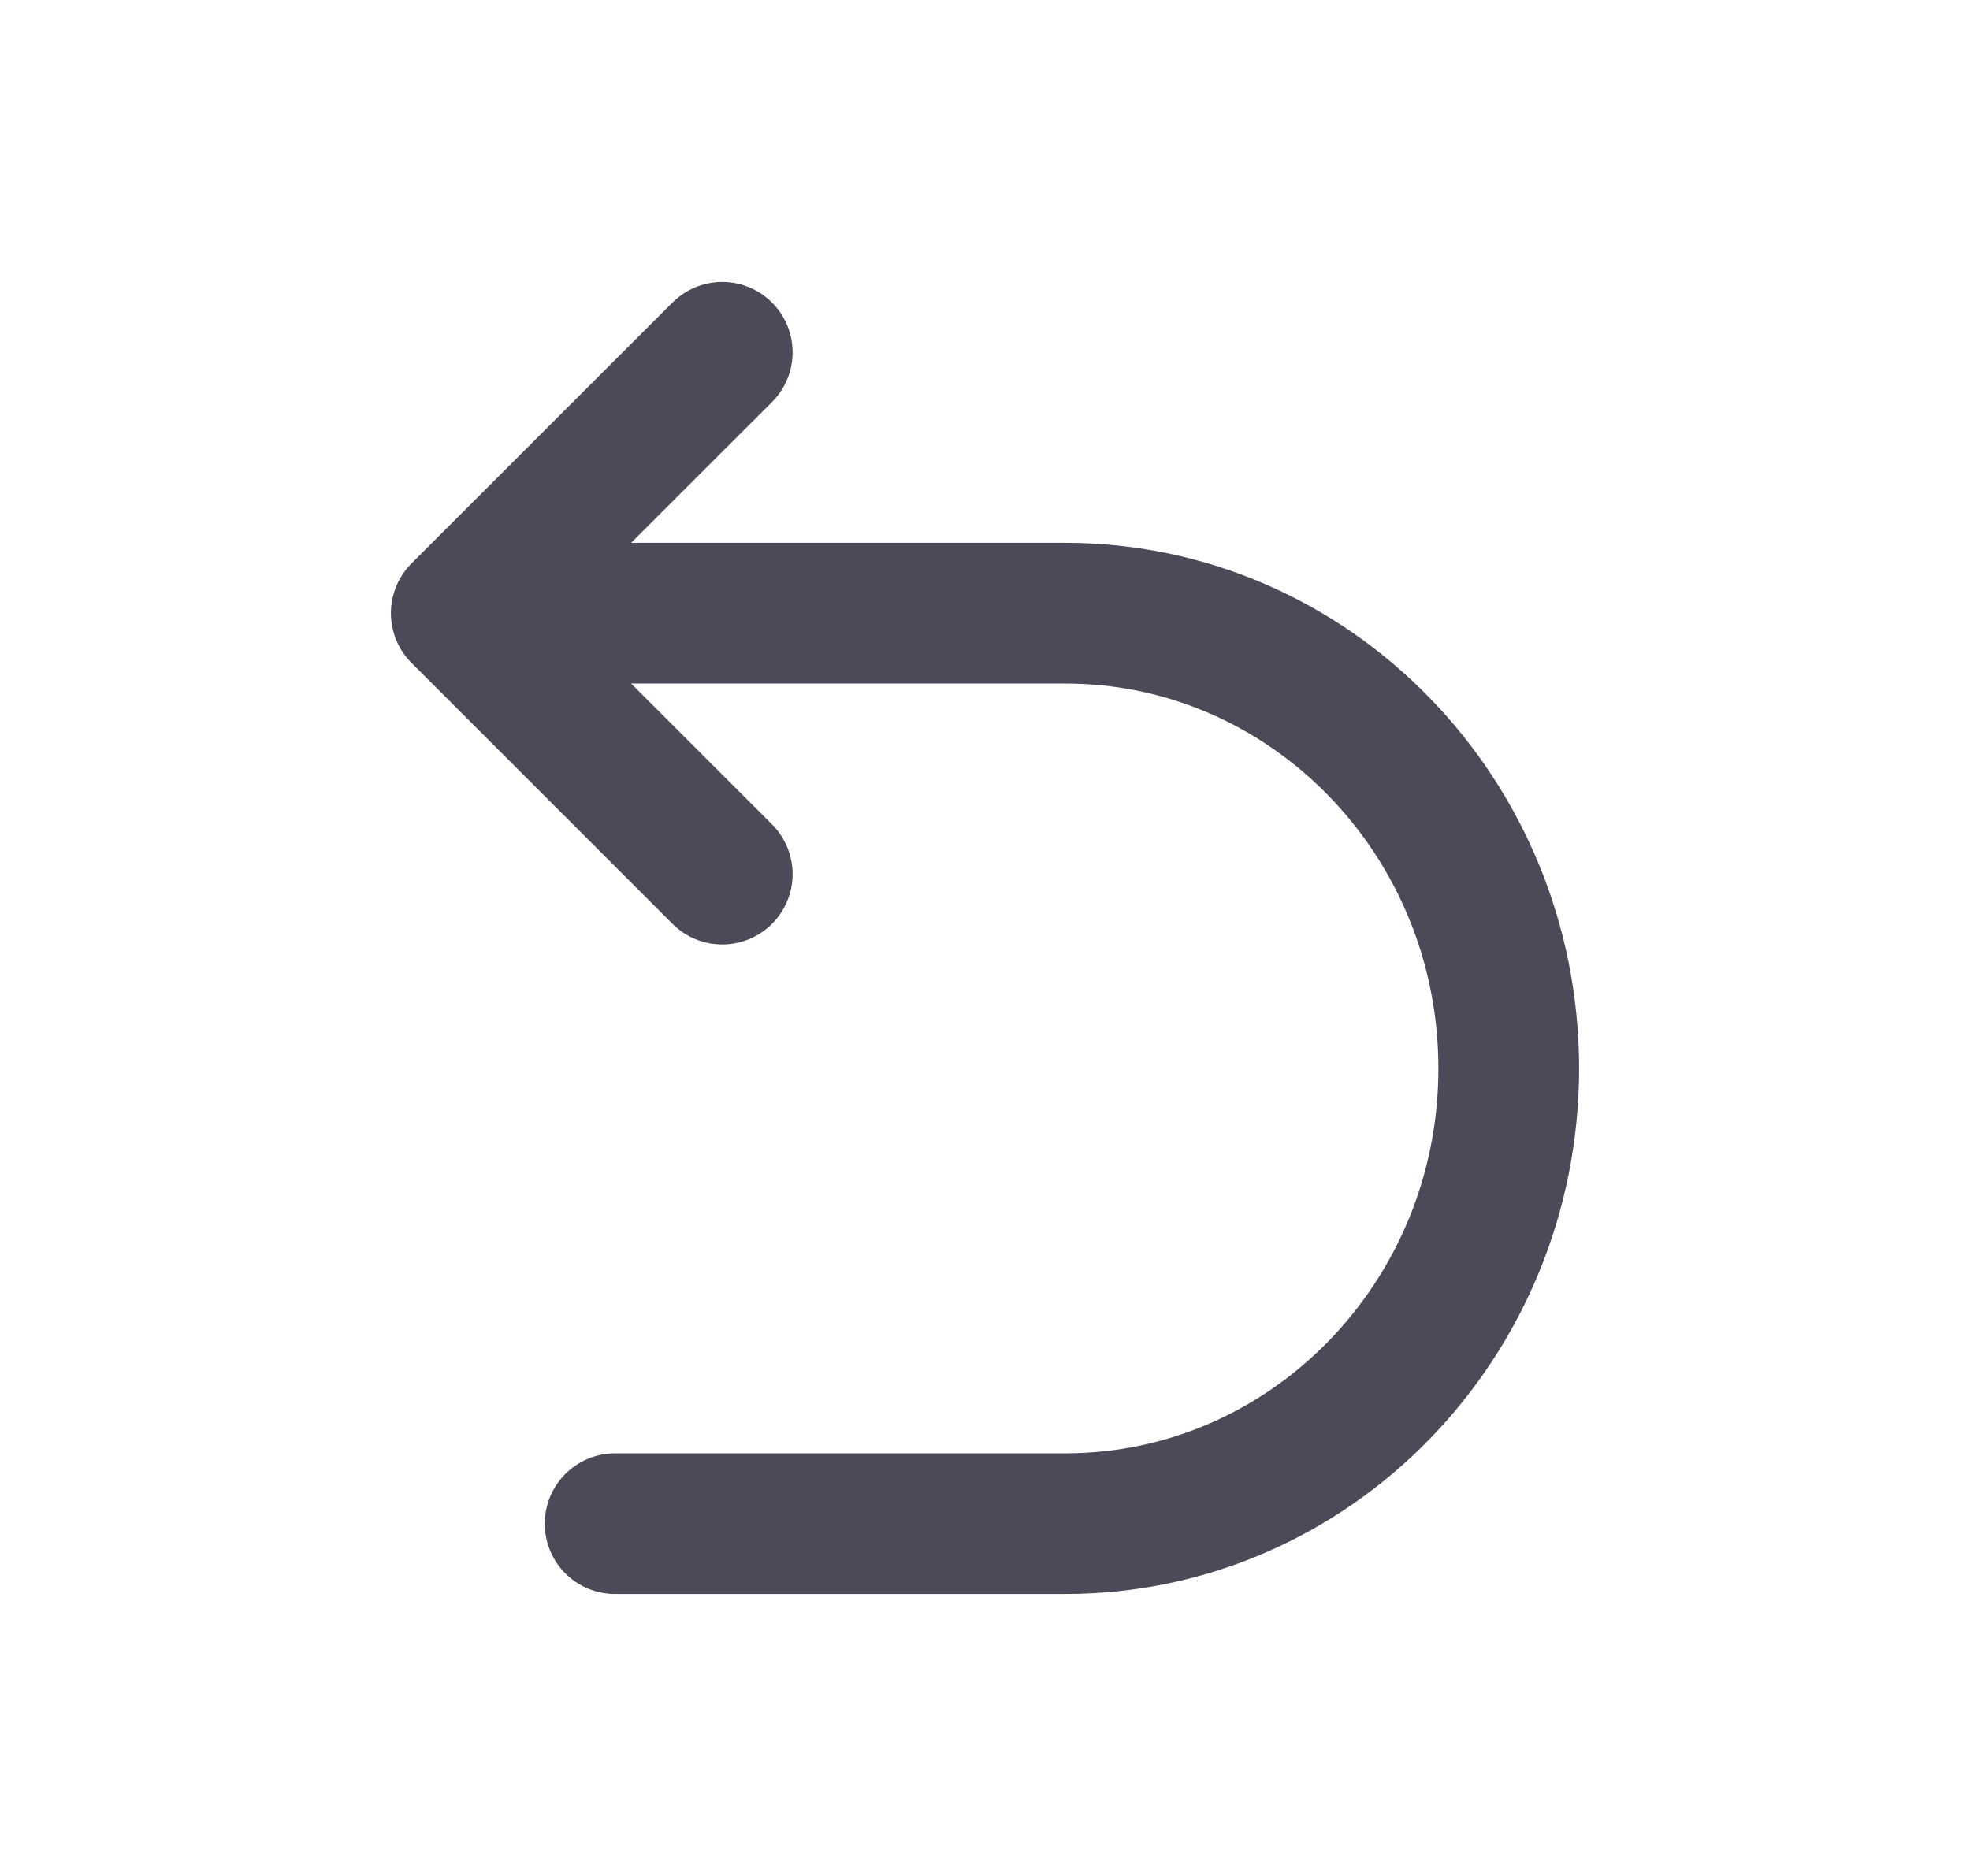
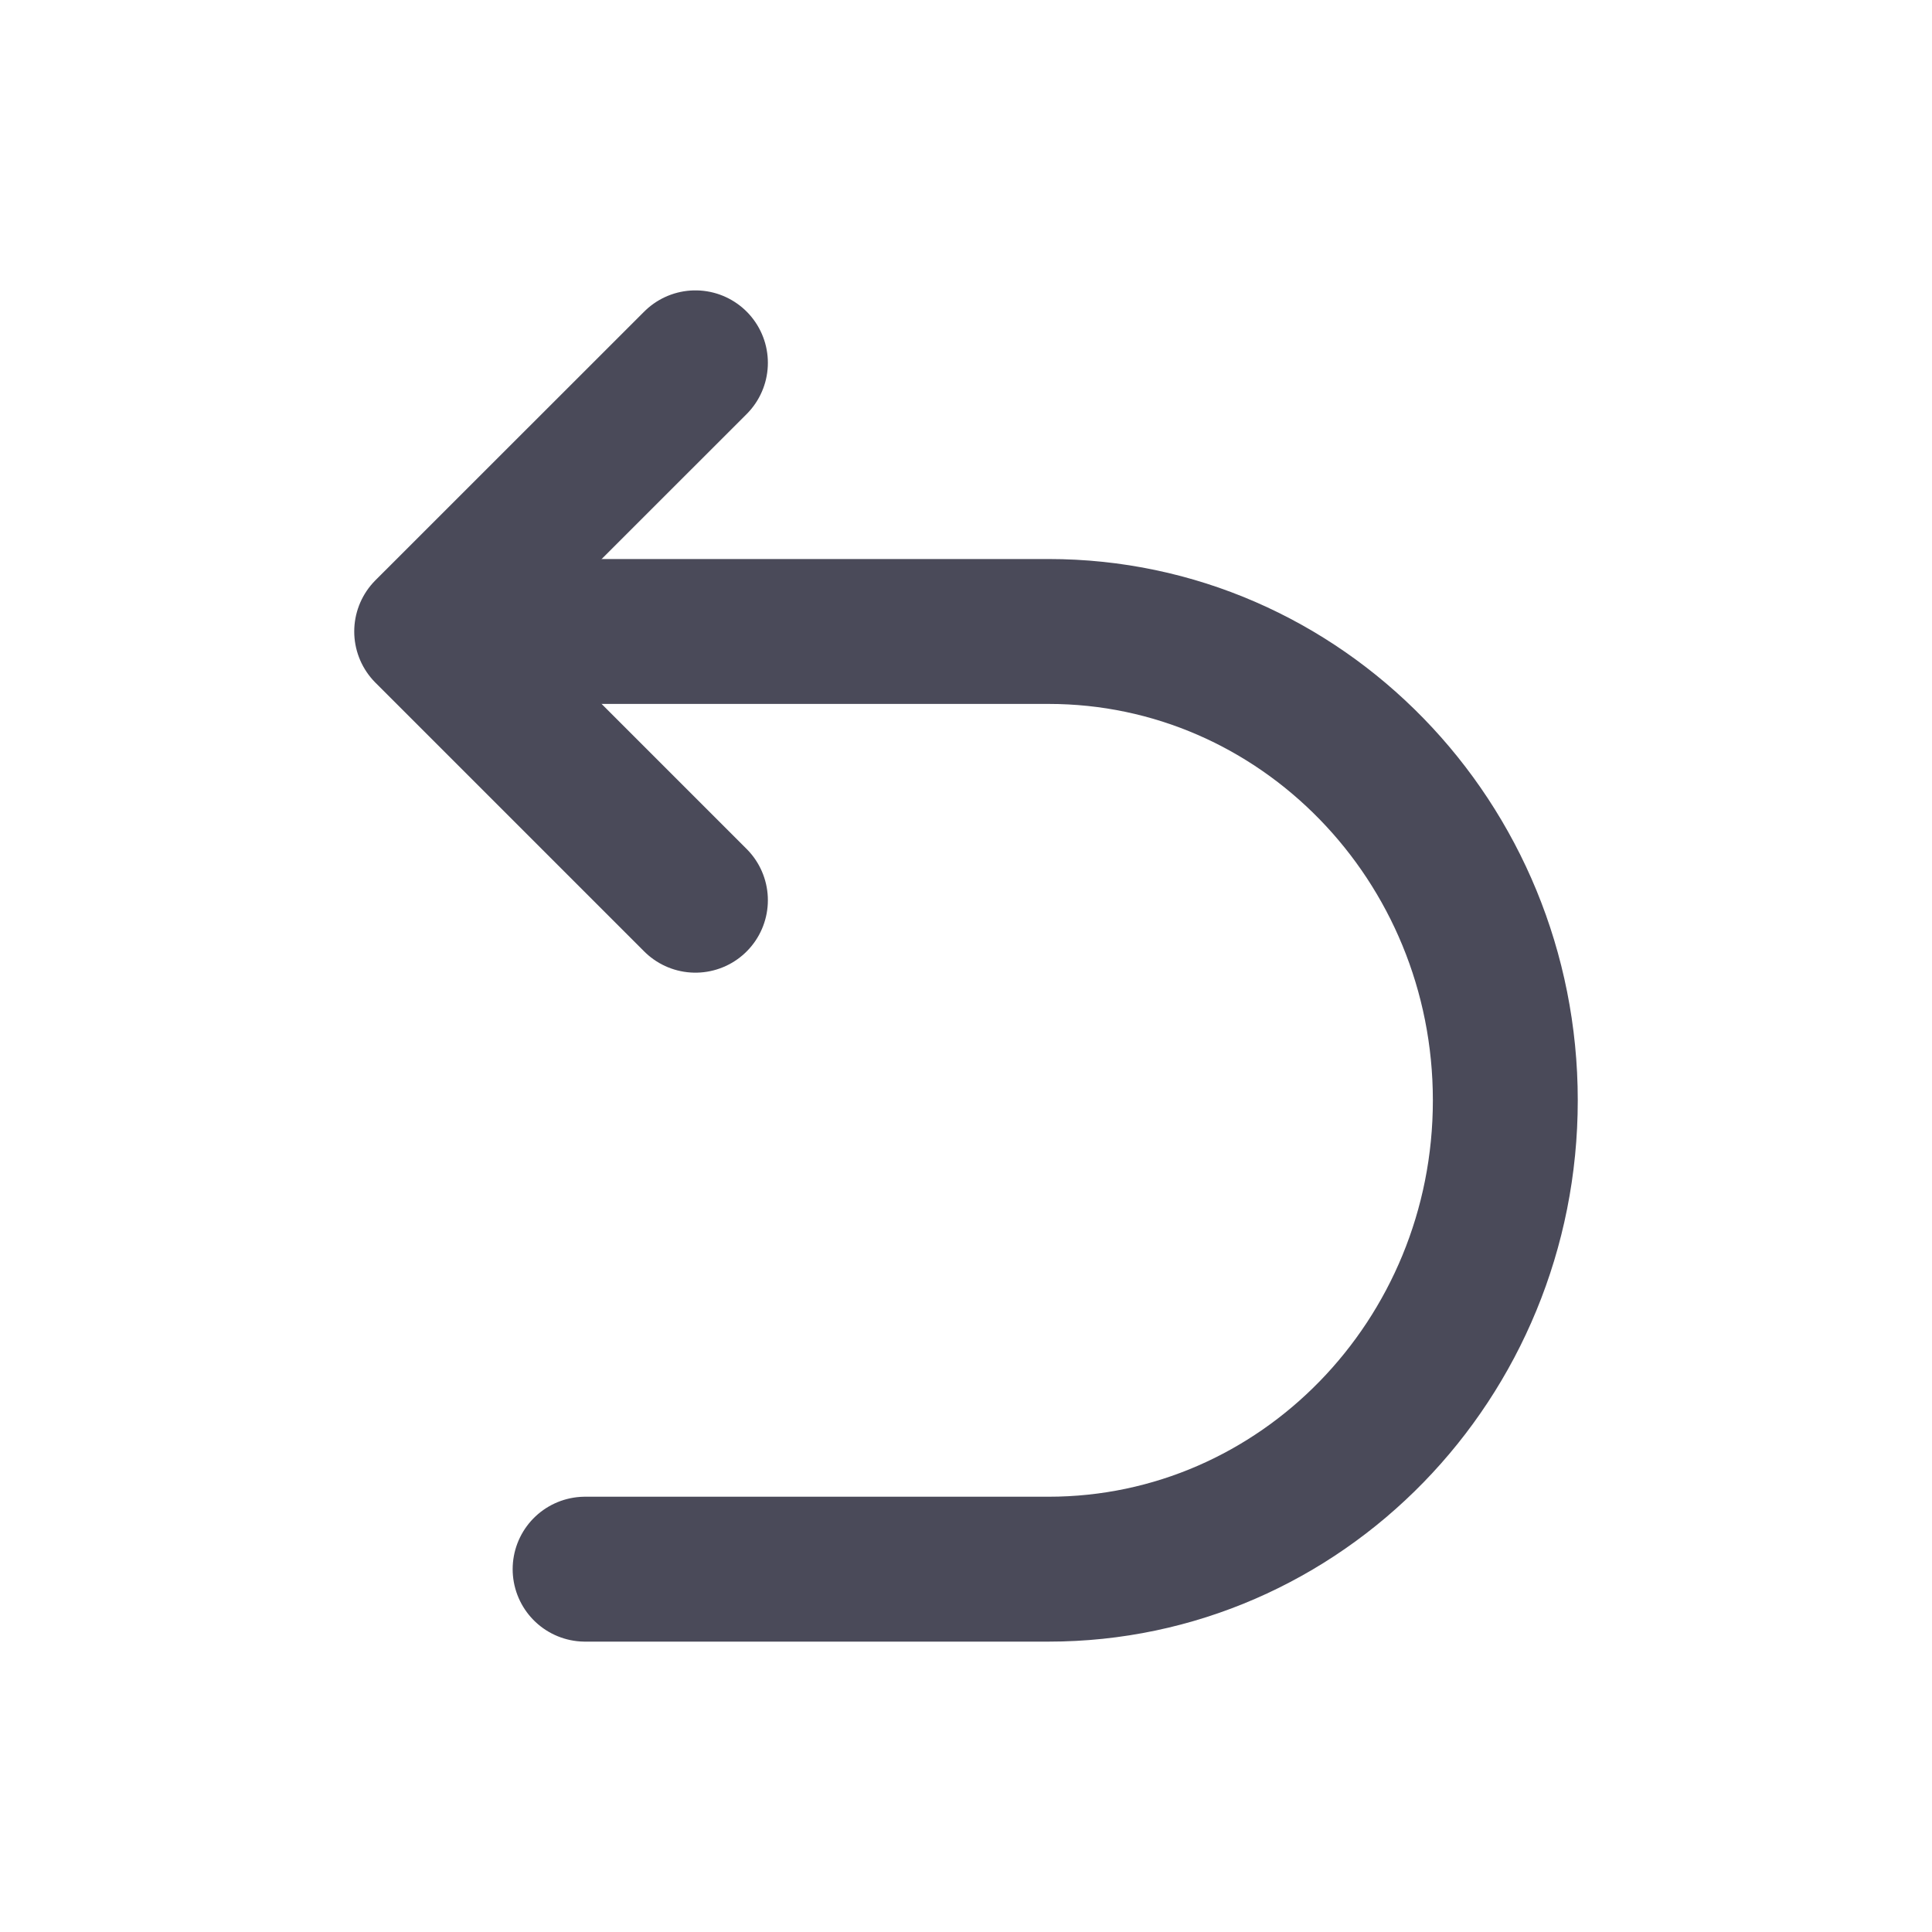
- <svg xmlns="http://www.w3.org/2000/svg" width="21" height="20" viewBox="0 0 21 20" fill="none">
-   <g id="Group">
-     <path id="Path" d="M6.557 16.244H11.355C13.966 16.244 16.083 14.072 16.083 11.391C16.083 8.71 13.966 6.537 11.355 6.537H5.052" stroke="#4A4A59" stroke-width="1.5" stroke-linecap="round" stroke-linejoin="round" />
-     <path id="Path_2" d="M7.699 3.756L4.917 6.537L7.699 9.319" stroke="#4A4A59" stroke-width="1.5" stroke-linecap="round" stroke-linejoin="round" />
-   </g>
+ <svg xmlns="http://www.w3.org/2000/svg" width="20" height="20" viewBox="0 0 20 20" fill="none">
+   <path d="M6.057 16.244H10.855C13.466 16.244 15.583 14.072 15.583 11.391C15.583 8.71 13.466 6.537 10.855 6.537H4.552" stroke="#4A4A59" stroke-width="1.5" stroke-linecap="round" stroke-linejoin="round" />
+   <path d="M7.199 3.756L4.417 6.537L7.199 9.319" stroke="#4A4A59" stroke-width="1.5" stroke-linecap="round" stroke-linejoin="round" />
</svg>
